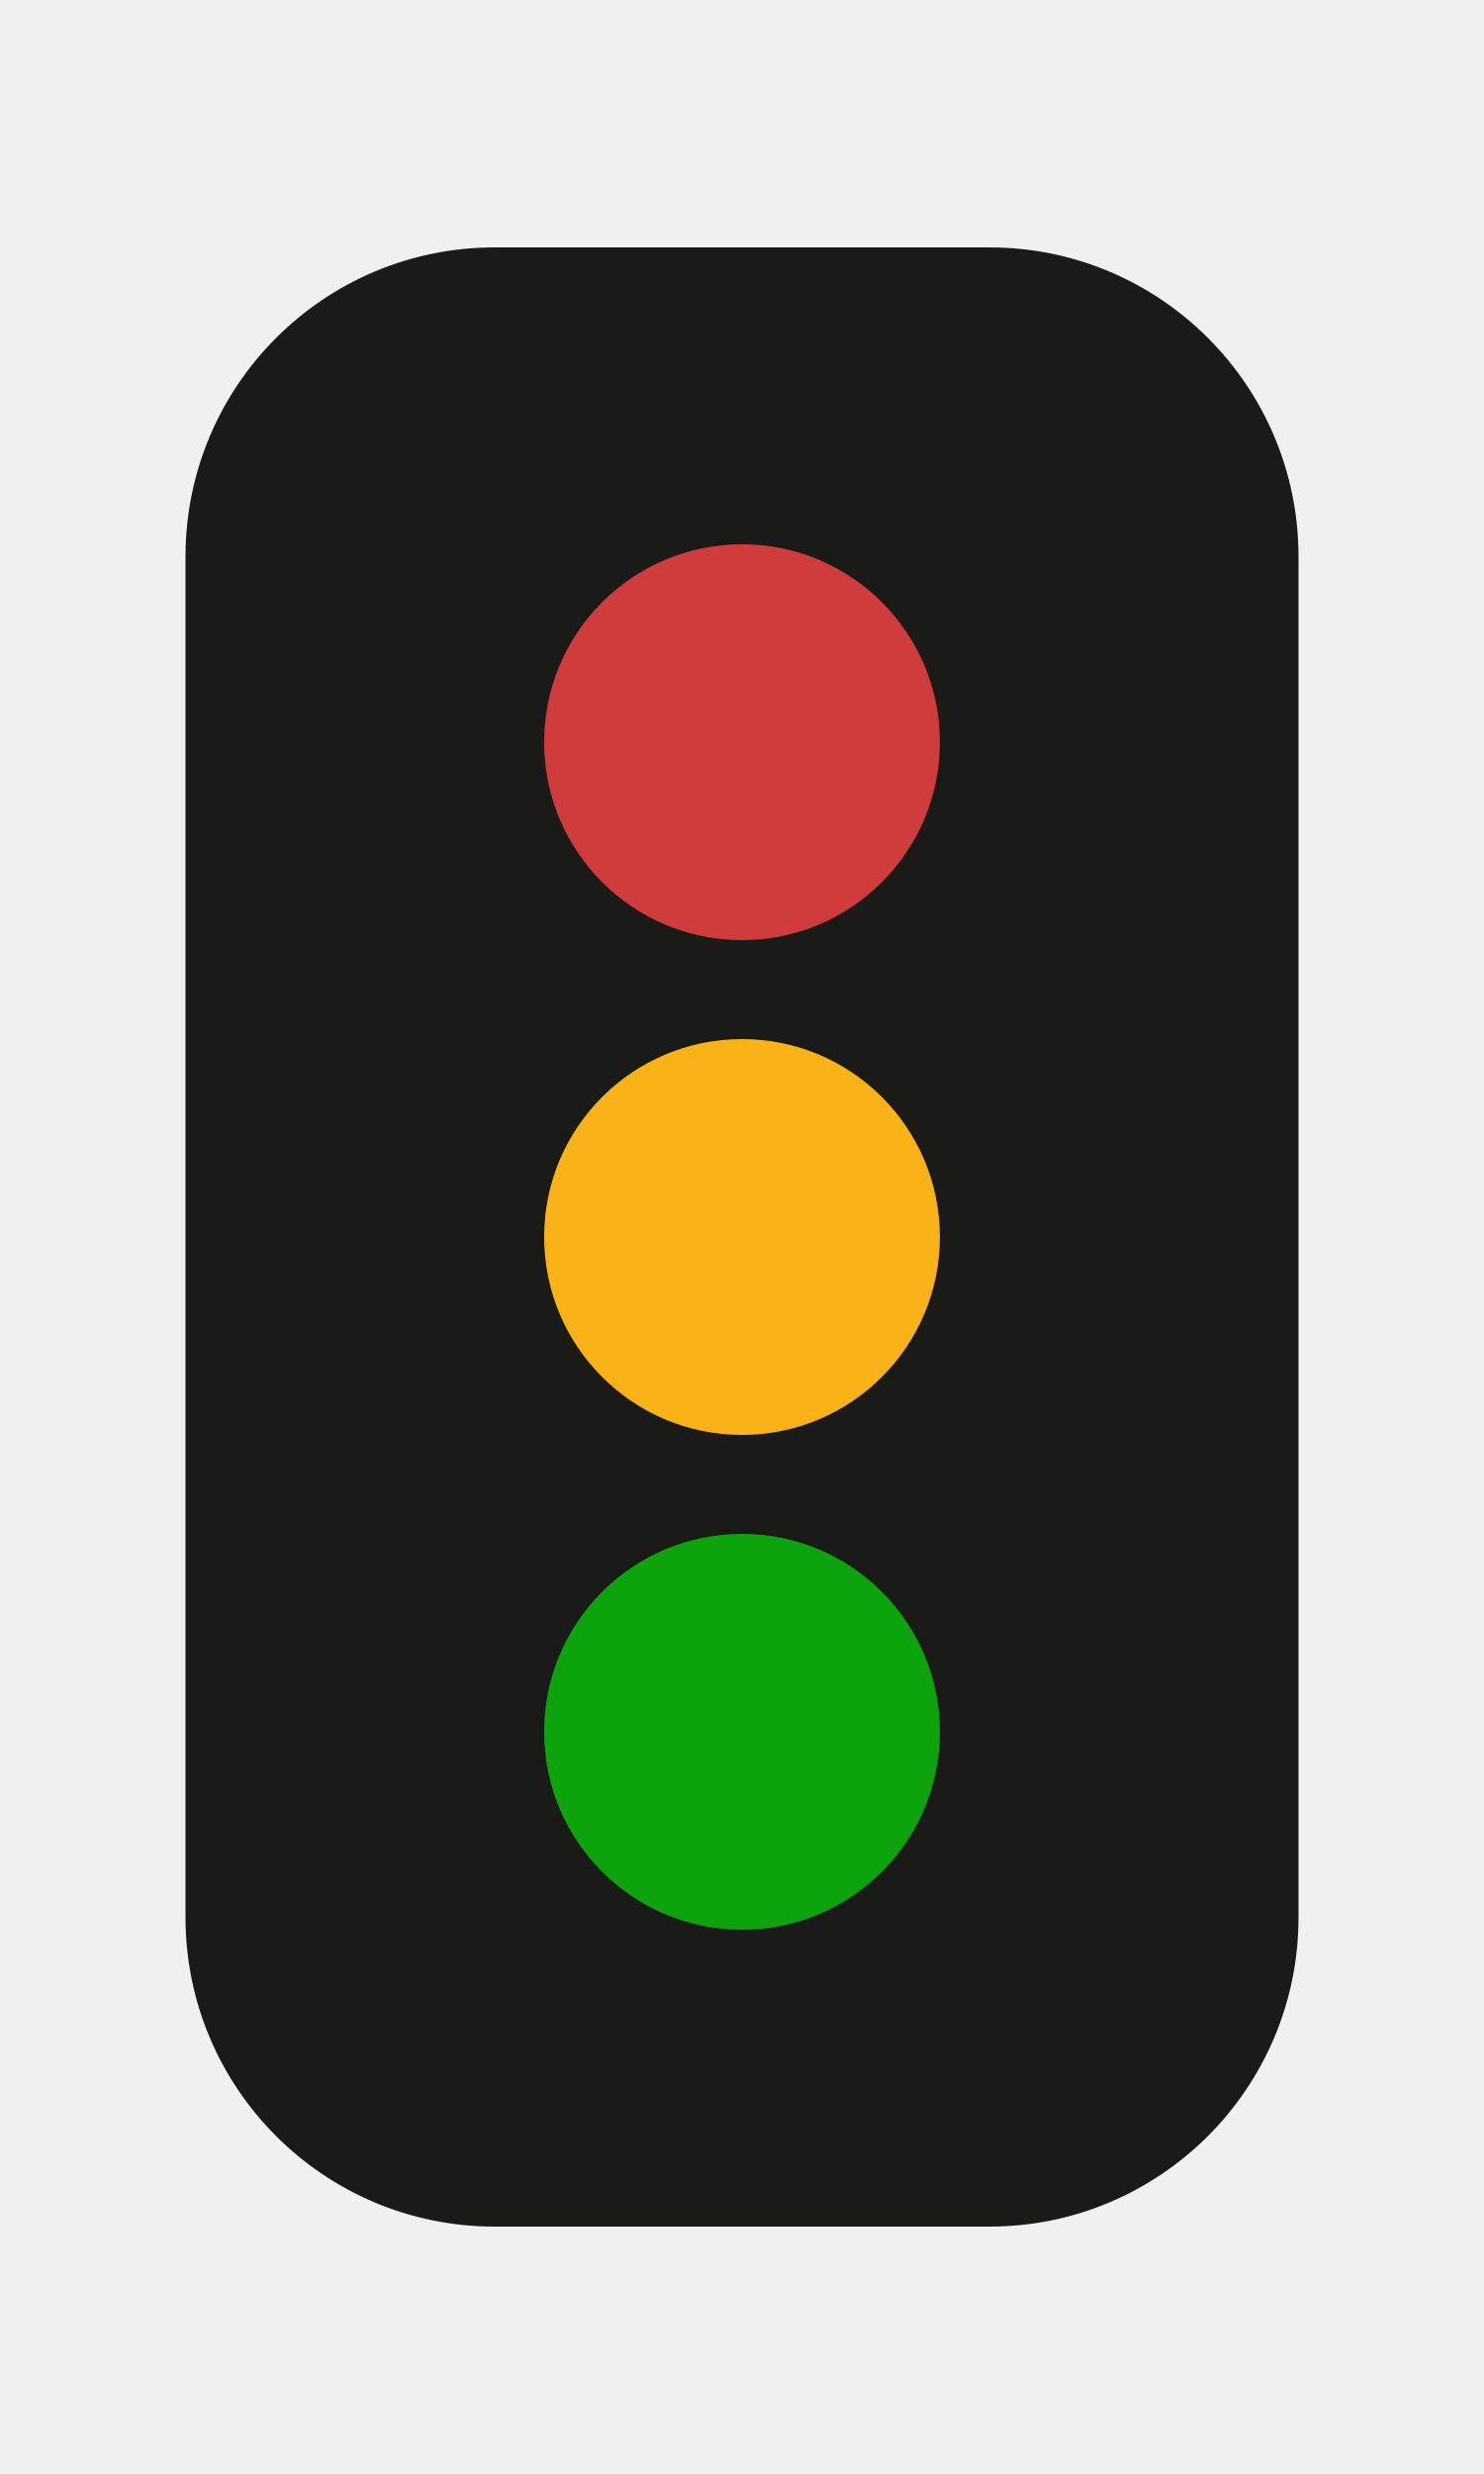
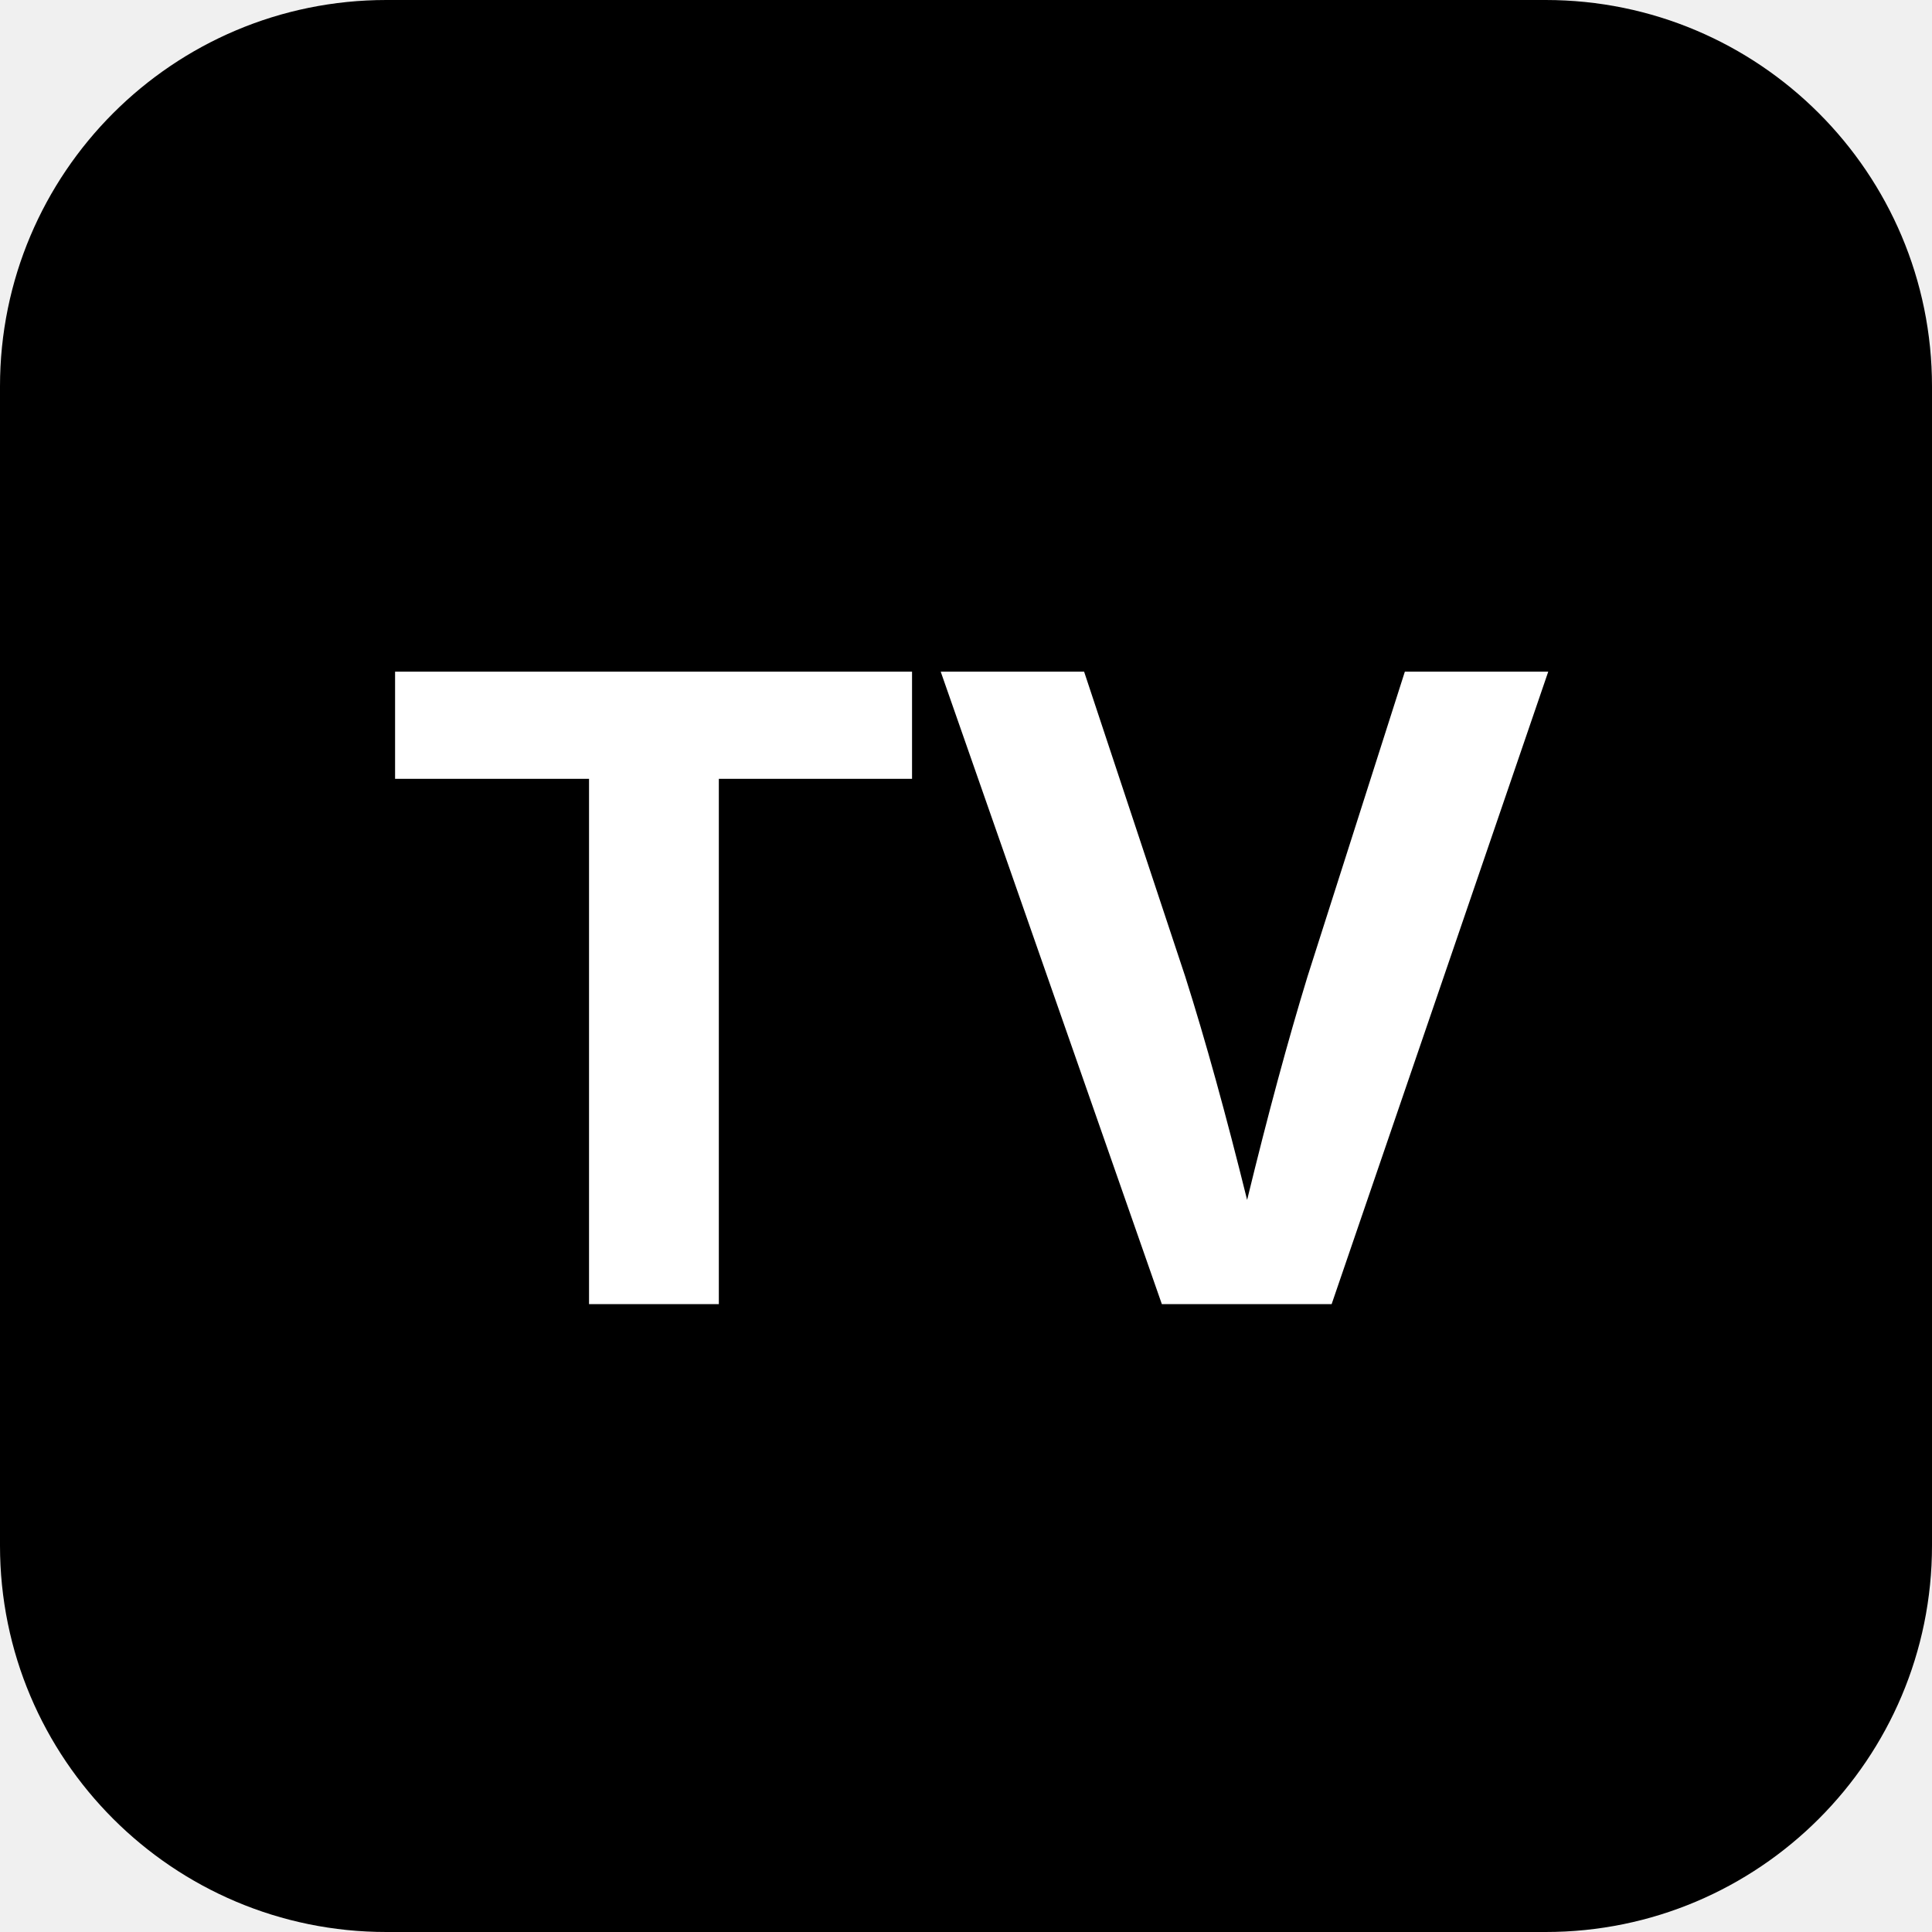
- <svg xmlns="http://www.w3.org/2000/svg" width="24" height="40" viewBox="0 0 24 40">
-   <rect x="3" y="4" width="18" height="32" rx="5" fill="#1a1a19" />
-   <circle cx="12" cy="12" r="3.2" fill="#d03b3b" />
-   <circle cx="12" cy="20" r="3.2" fill="#fab219" />
-   <circle cx="12" cy="28" r="3.2" fill="#0ca30c" />
+ <svg xmlns="http://www.w3.org/2000/svg" width="40" height="40" viewBox="0 0 40 40">
+   <rect width="40" height="40" rx="8" fill="#000000" />
+   <text x="20" y="27" text-anchor="middle" font-family="Inter, system-ui, Helvetica, Arial, sans-serif" font-size="18" font-weight="700" letter-spacing="-0.5" fill="#ffffff">TV</text>
</svg>
